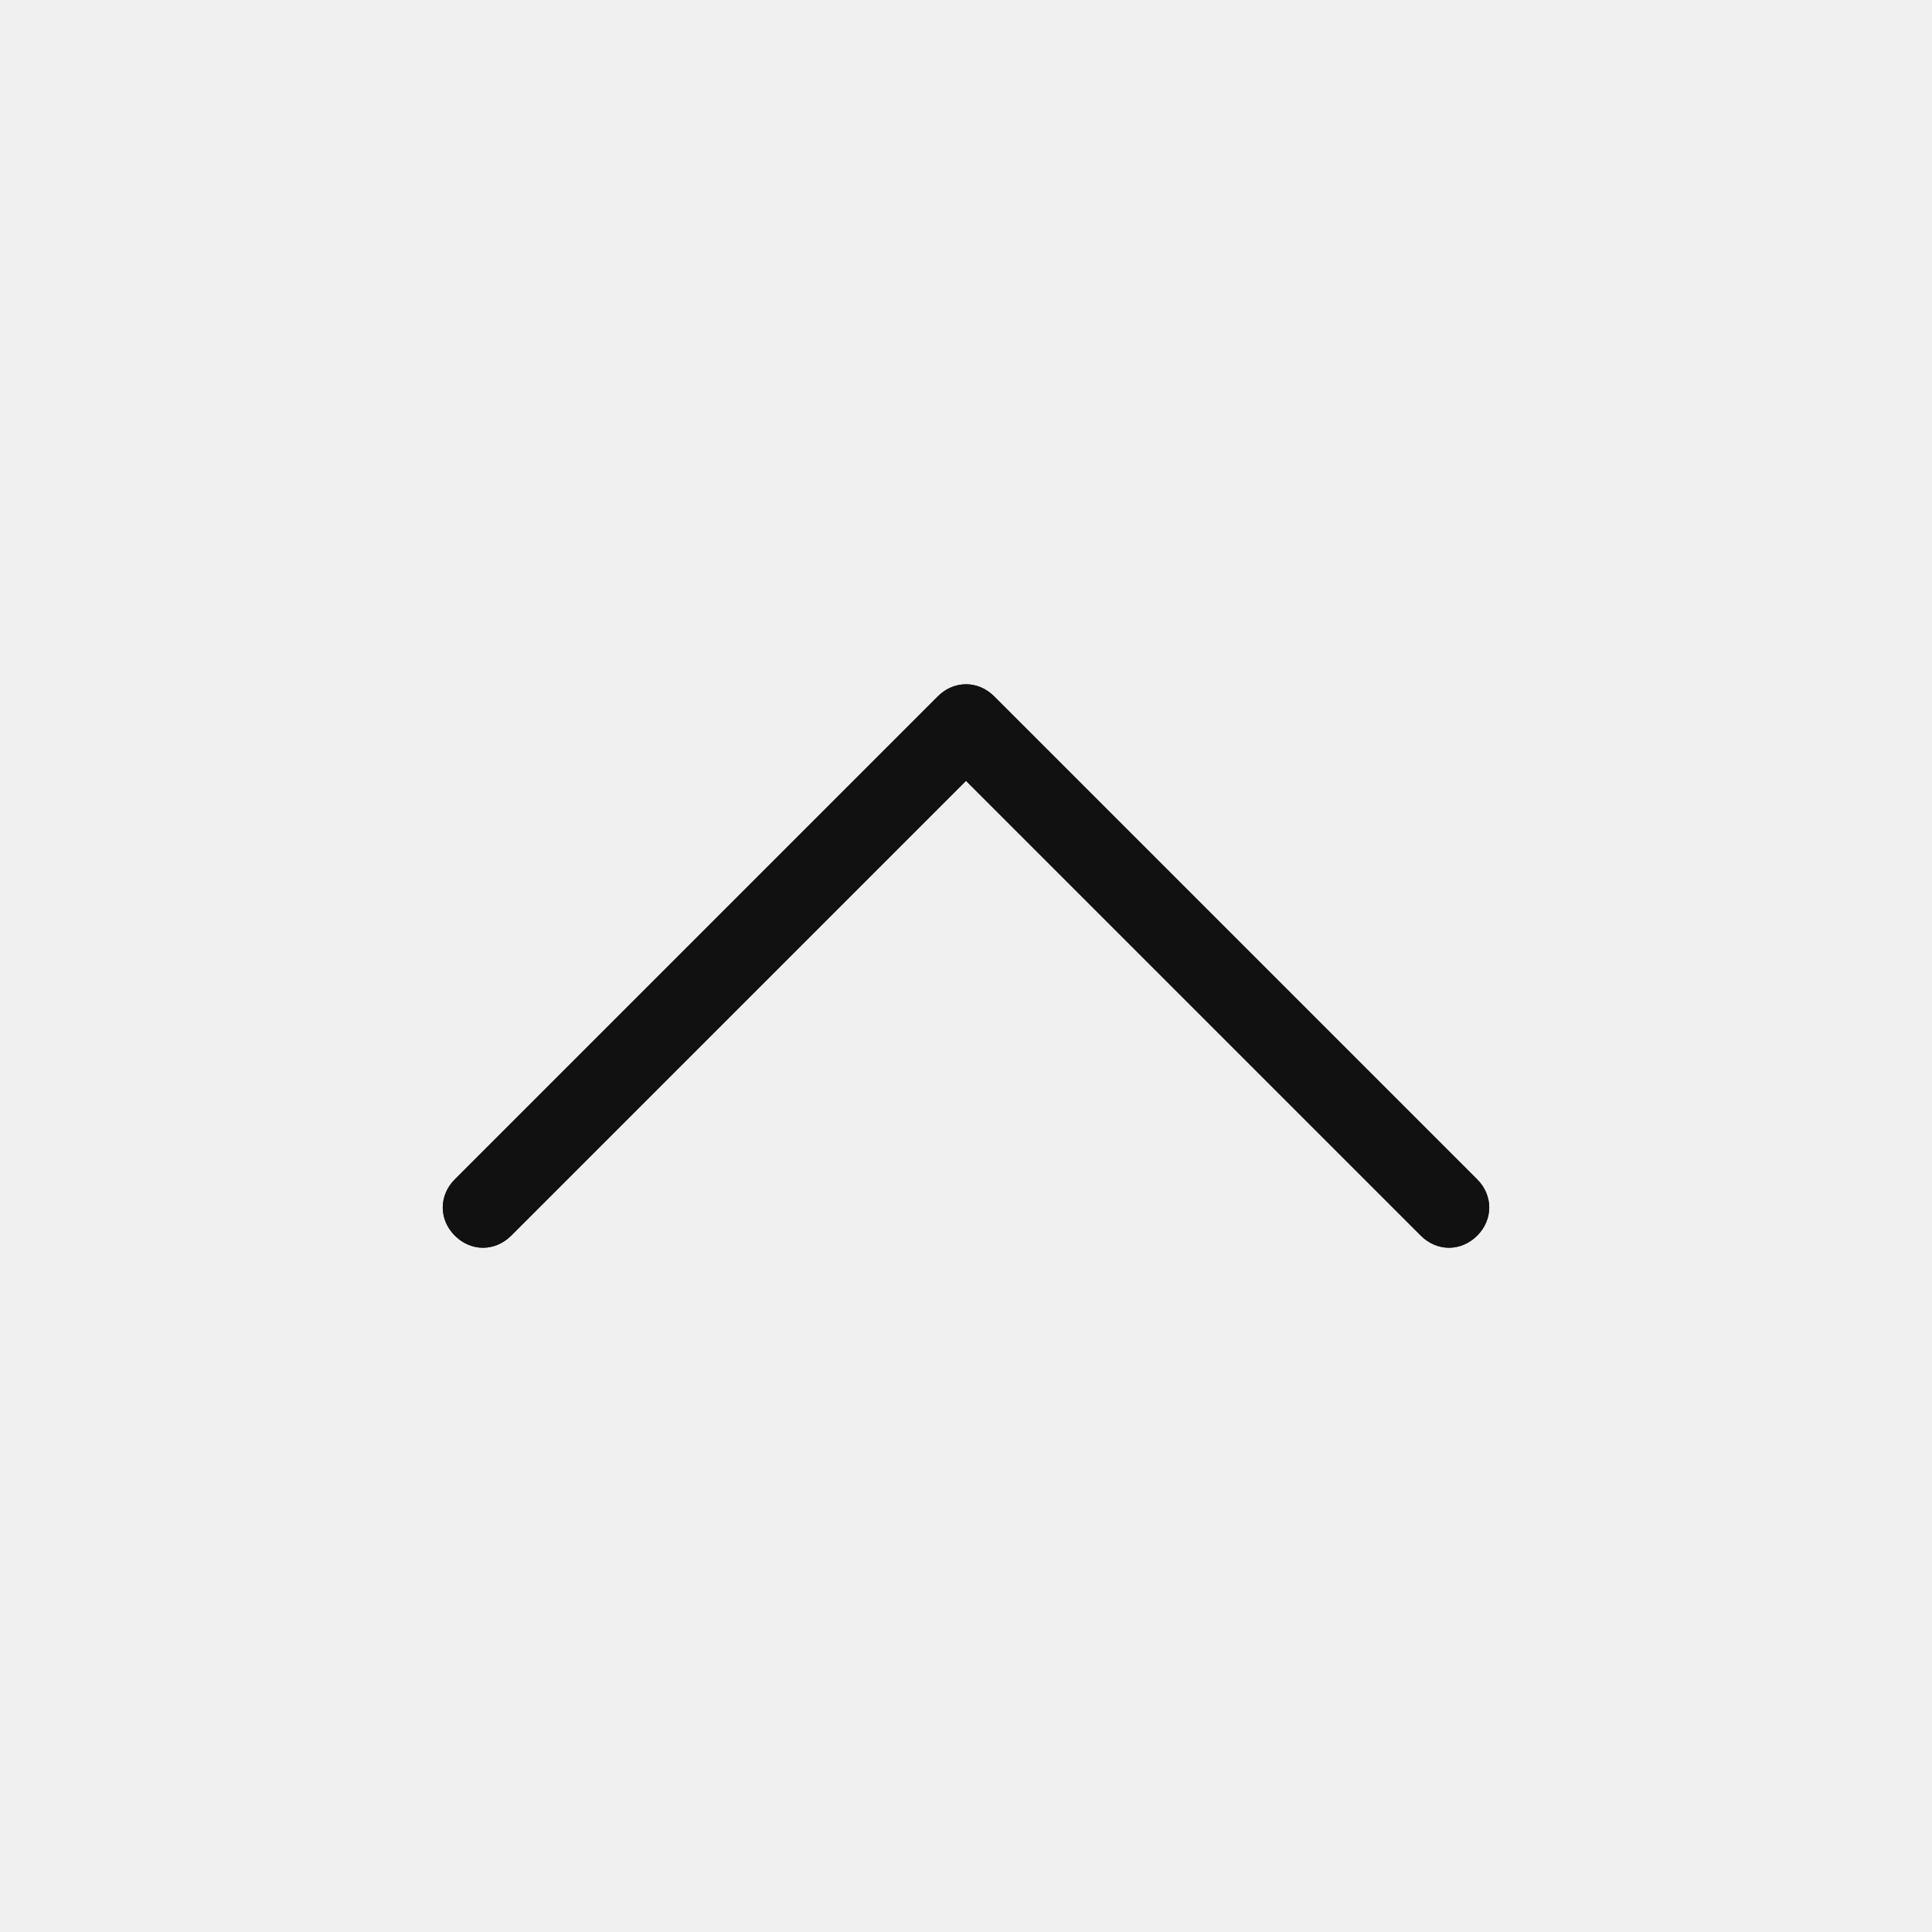
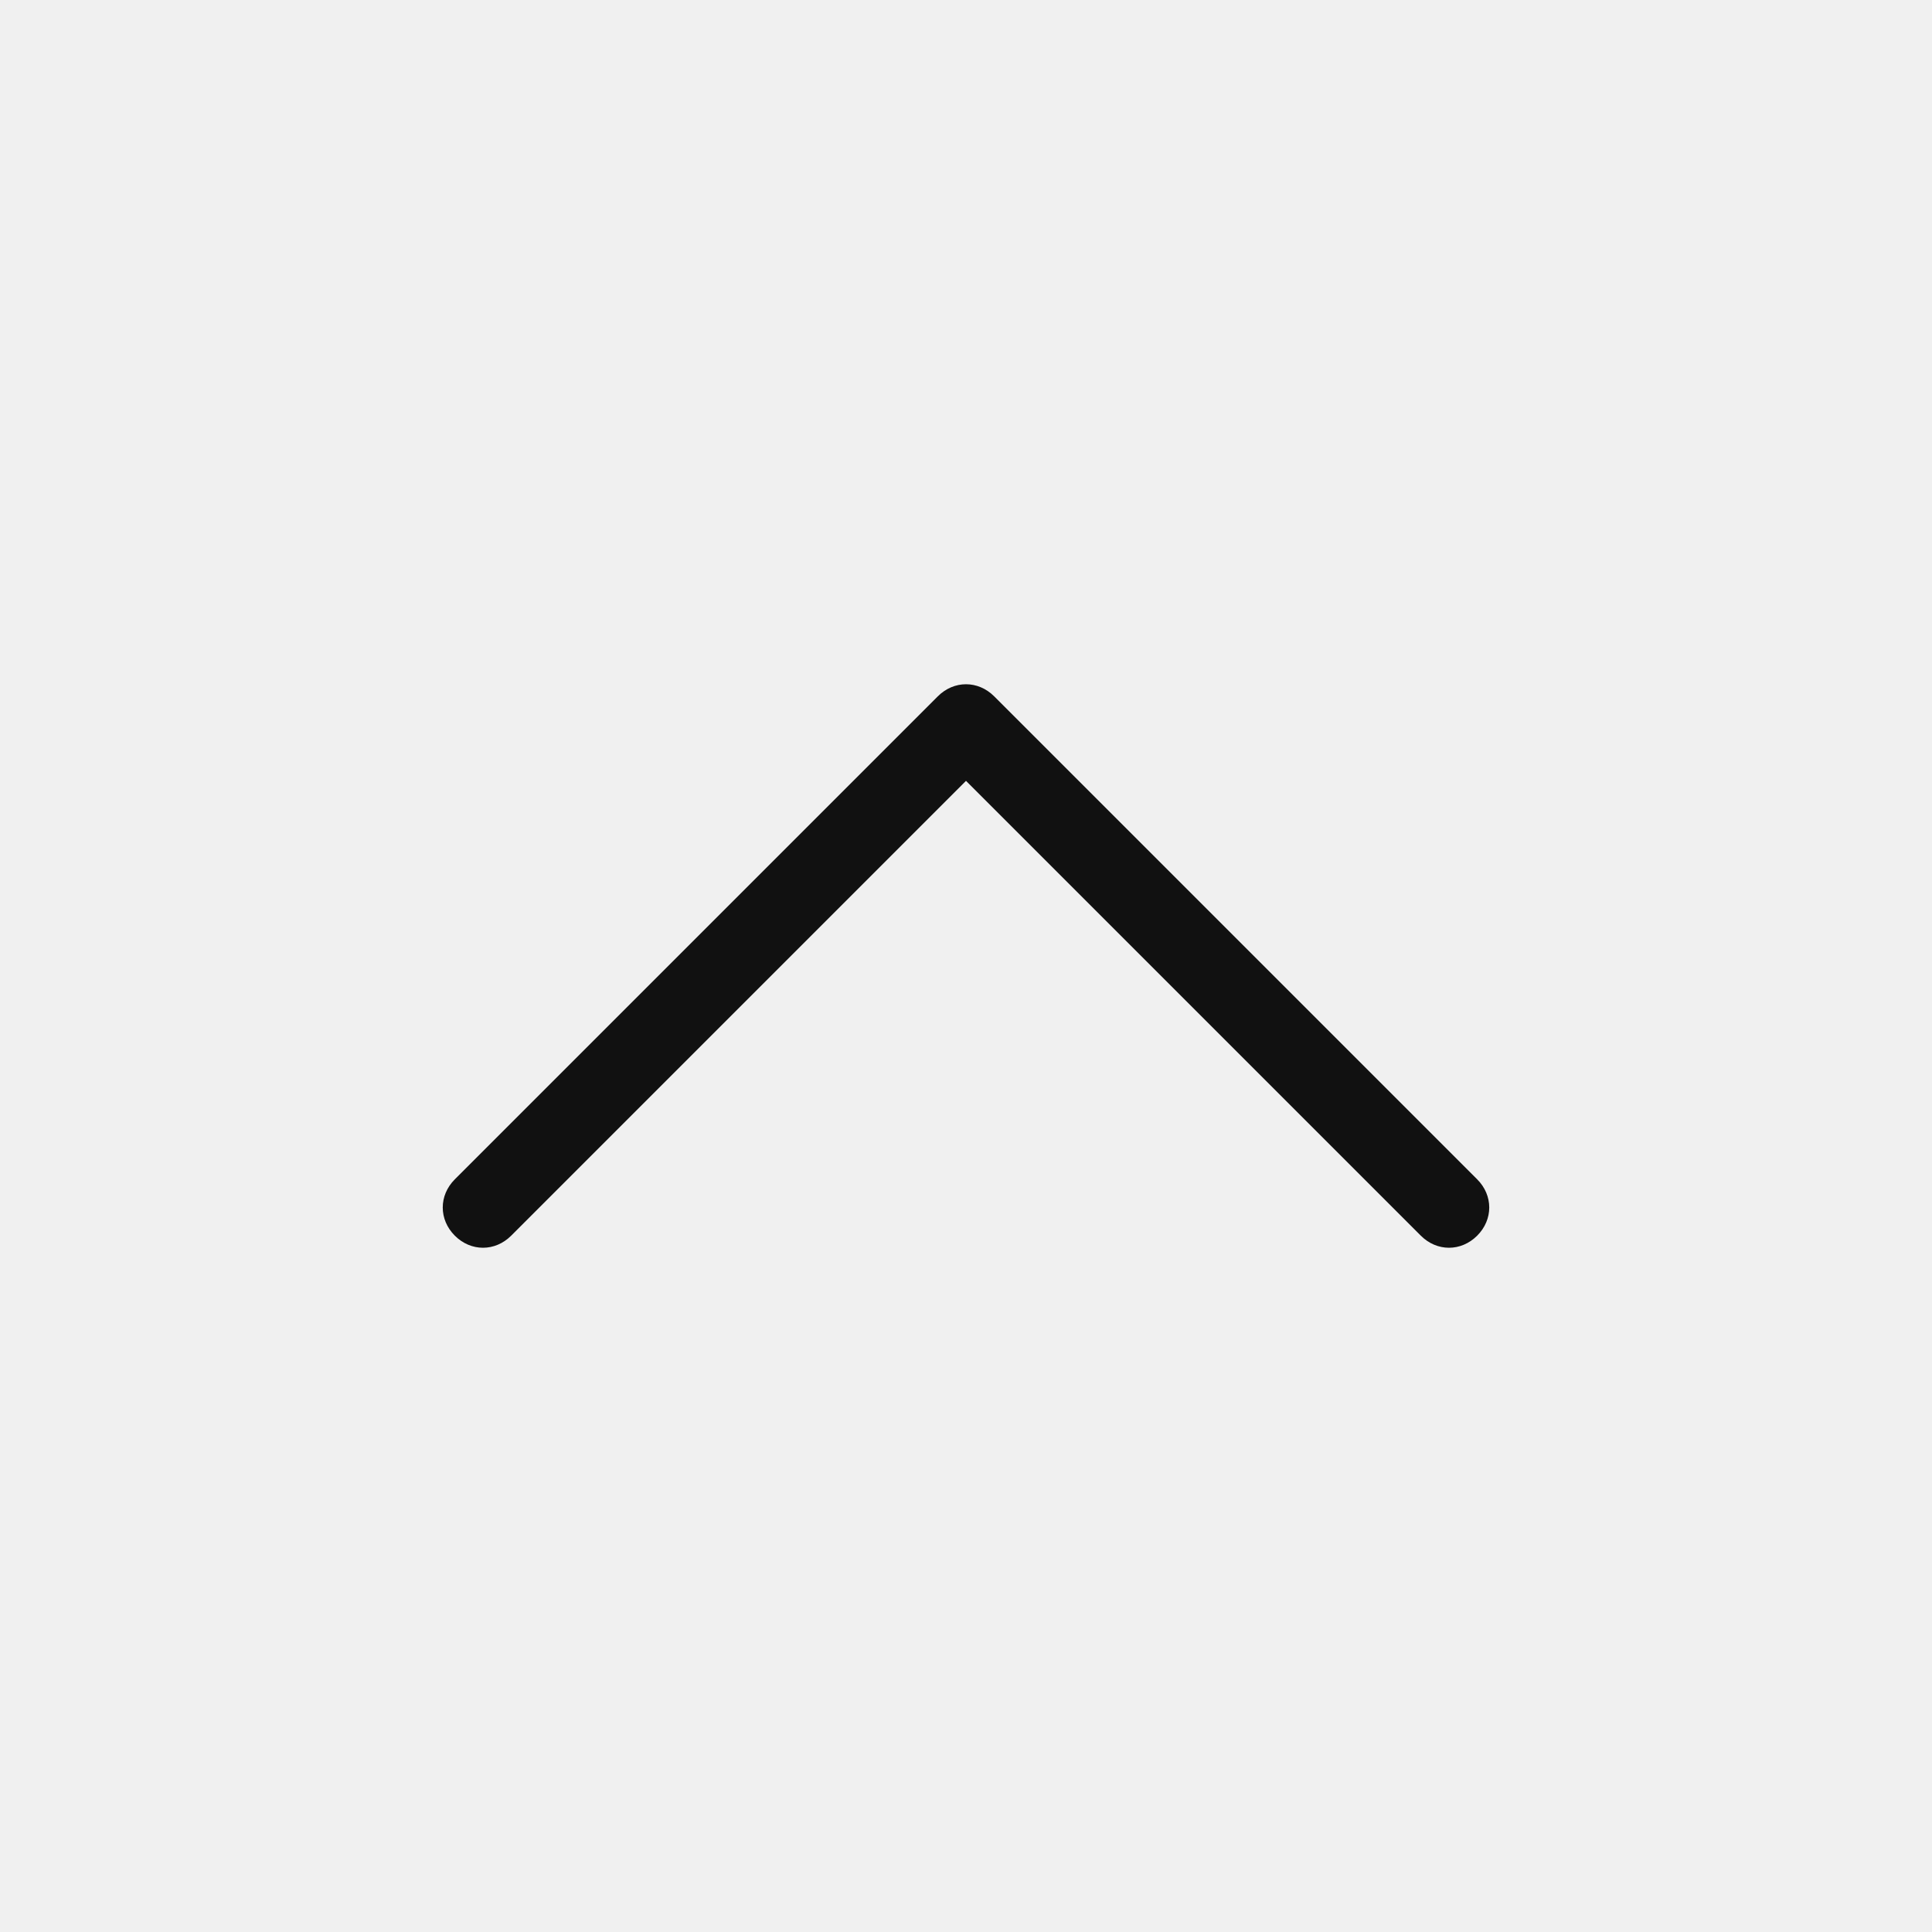
- <svg xmlns="http://www.w3.org/2000/svg" id="icon_x2F_Nav_x2F_chevron-up-Layer_1" viewBox="0 0 48 48" enable-background="new 0 0 48 48">
-   <g id="icon_x2F_Nav_x2F_chevron-up-Symbols">
-     <g id="icon_x2F_Nav_x2F_chevron-up">
-       <g id="icon_x2F_Nav_x2F_chevron-up-Icon" transform="translate(11 17)">
-         <g id="icon_x2F_Nav_x2F_chevron-up-Mask">
-           <path id="icon_x2F_Nav_x2F_chevron-up-path-1_1_" d="M24.3 13.7c.4.4 1 .4 1.4 0 .4-.4.4-1 0-1.4l-12-12c-.4-.4-1-.4-1.4 0l-12 12c-.4.4-.4 1 0 1.4.4.4 1 .4 1.4 0L13 2.4l11.3 11.3z" fill="#384048" />
-         </g>
-         <defs>
-           <filter id="icon_x2F_Nav_x2F_chevron-up-Adobe_OpacityMaskFilter" filterUnits="userSpaceOnUse" x="-11" y="-17" width="48" height="48">
-             <feColorMatrix values="1 0 0 0 0 0 1 0 0 0 0 0 1 0 0 0 0 0 1 0" />
-           </filter>
-         </defs>
-         <mask maskUnits="userSpaceOnUse" x="-11" y="-17" width="48" height="48" id="icon_x2F_Nav_x2F_chevron-up-mask-2">
-           <g filter="url(#icon_x2F_Nav_x2F_chevron-up-Adobe_OpacityMaskFilter)">
-             <path id="icon_x2F_Nav_x2F_chevron-up-path-1" d="M24.3 13.7c.4.4 1 .4 1.4 0 .4-.4.4-1 0-1.4l-12-12c-.4-.4-1-.4-1.4 0l-12 12c-.4.4-.4 1 0 1.4.4.4 1 .4 1.4 0L13 2.4l11.3 11.3z" fill="#fff" />
-           </g>
-         </mask>
-         <g id="icon_x2F_Nav_x2F_chevron-up-Color_x2F_Grayscale_x2F_Night-Sky" mask="url(#icon_x2F_Nav_x2F_chevron-up-mask-2)">
-           <path fill="#111" d="M0 0h48v48H0z" transform="translate(-11 -17)" id="icon_x2F_Nav_x2F_chevron-up-Swatch" />
-         </g>
-       </g>
-     </g>
-   </g>
+ <svg xmlns="http://www.w3.org/2000/svg" version="1.1" id="icon_x2F_Nav_x2F_chevron-up-Layer_1" x="0px" y="0px" viewBox="0 0 48 48" style="enable-background:new 0 0 48 48;" xml:space="preserve">
+   <path id="icon_x2F_Nav_x2F_chevron-up-path-1_1_" style="fill:#111111;" d="M35.3,30.7c0.4,0.4,1,0.4,1.4,0c0.4-0.4,0.4-1,0-1.4  l-12-12c-0.4-0.4-1-0.4-1.4,0l-12,12c-0.4,0.4-0.4,1,0,1.4c0.4,0.4,1,0.4,1.4,0L24,19.4C24,19.4,35.3,30.7,35.3,30.7z" />
</svg>
